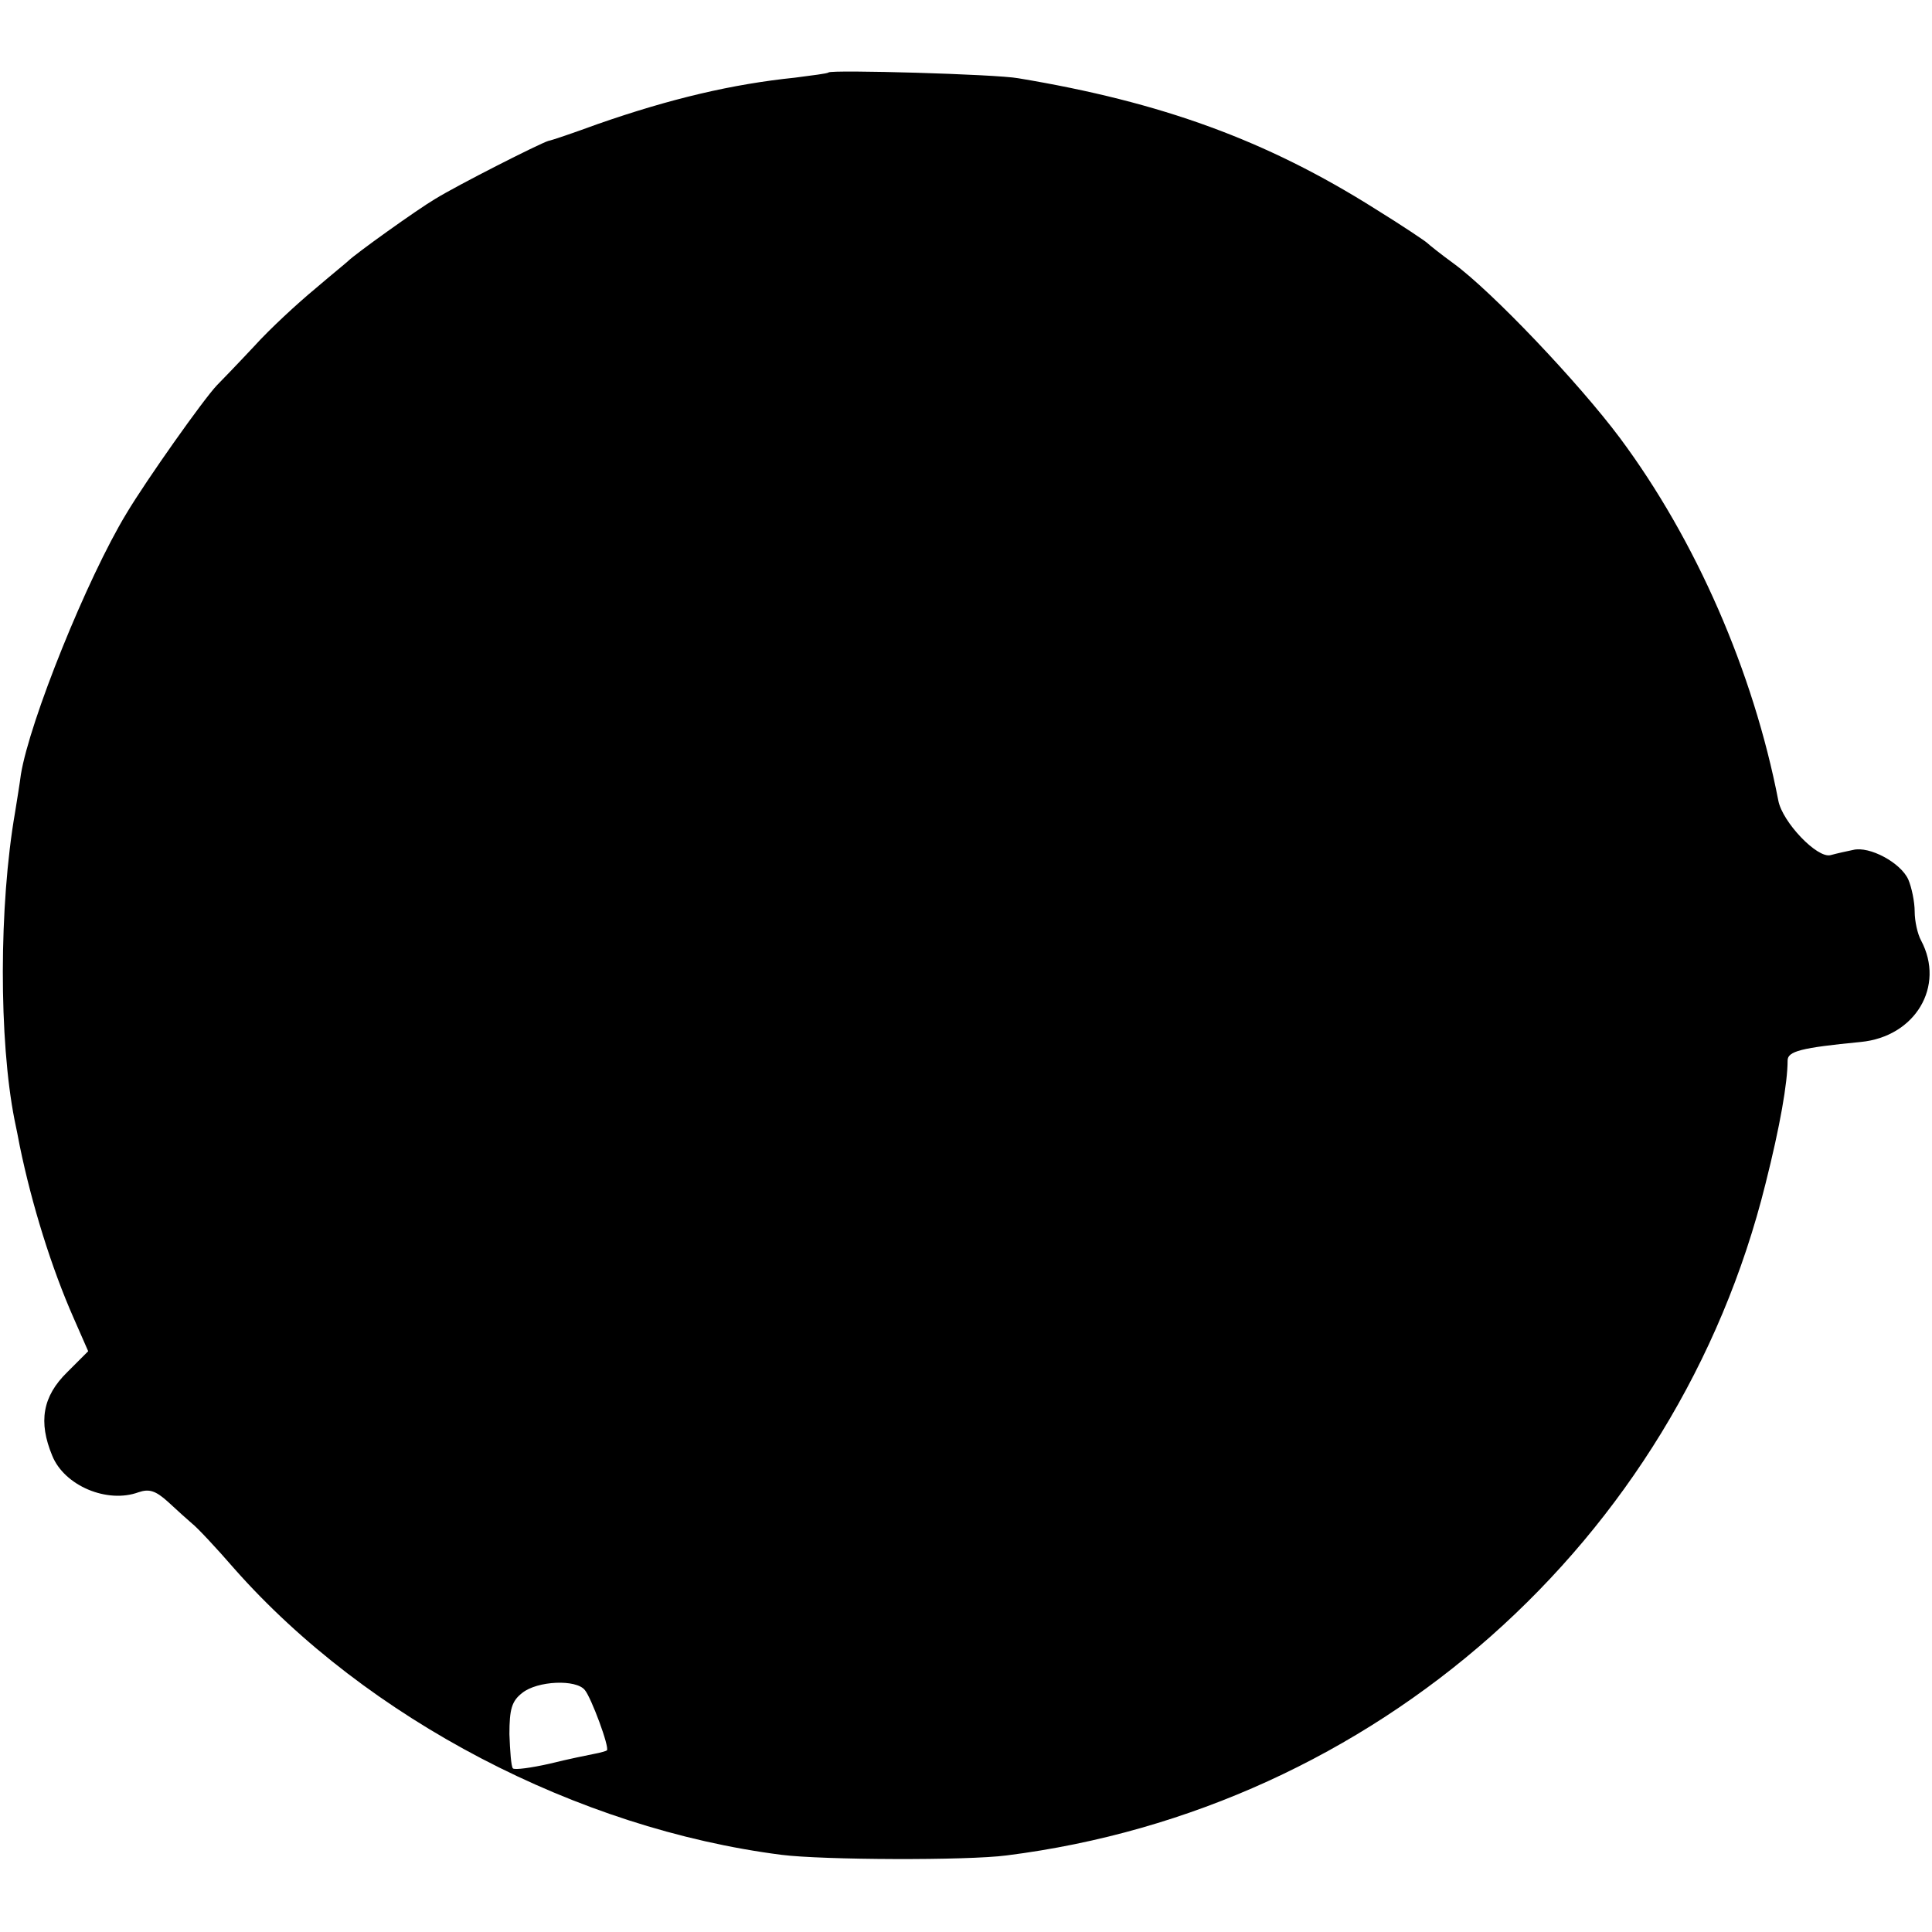
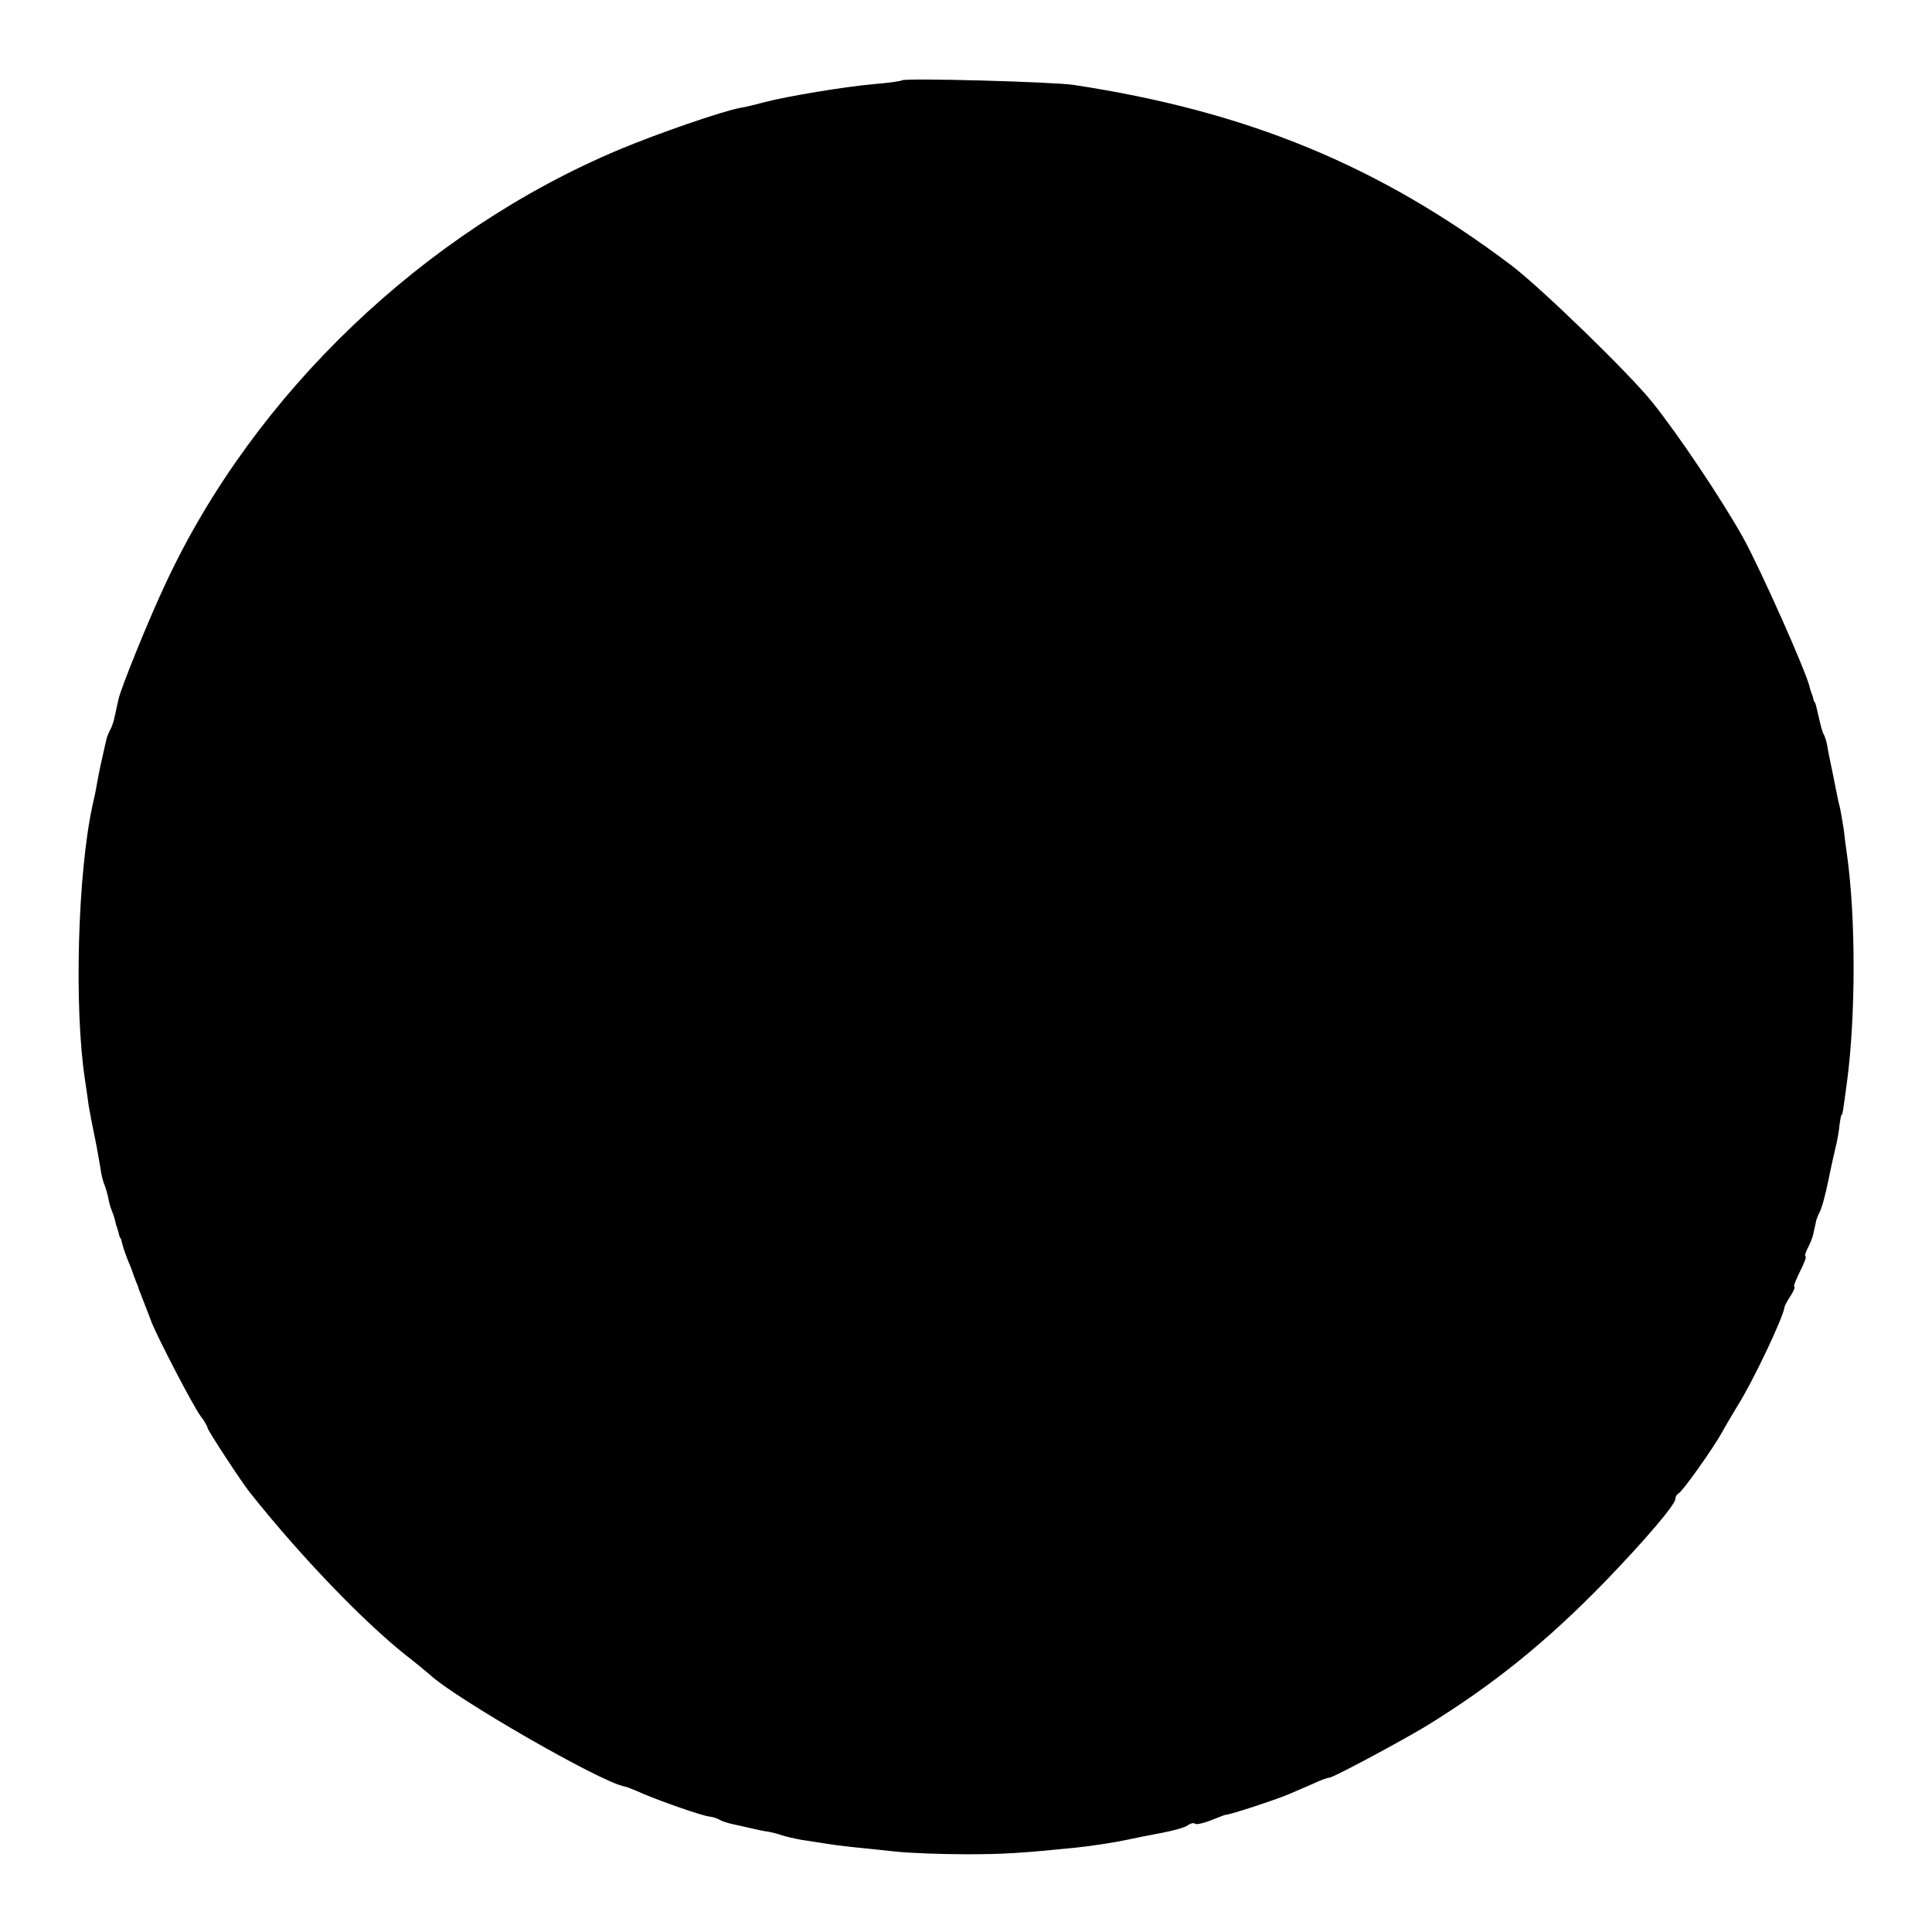
- <svg xmlns="http://www.w3.org/2000/svg" version="1.0" width="16pt" height="16pt" viewBox="0 0 16 16" preserveAspectRatio="xMidYMid meet">
-   <g transform="translate(0,16) scale(0.004805,-0.004805)" fill="#000000" stroke="none">
-     <path d="M1428 3205 c-2 -2 -28 -5 -58 -9 -107 -11 -214 -36 -340 -80 -41 -15 -79 -28 -85 -29 -16 -5 -156 -76 -195 -100 -32 -19 -138 -95 -150 -107 -3 -3 -29 -24 -57 -48 -29 -24 -77 -68 -105 -99 -29 -31 -58 -61 -64 -67 -23 -24 -122 -164 -156 -221 -68 -112 -167 -358 -182 -450 -2 -16 -7 -46 -10 -65 -28 -161 -28 -393 -1 -530 3 -14 7 -34 9 -45 21 -102 55 -211 93 -297 l25 -57 -36 -36 c-43 -42 -50 -86 -26 -144 21 -52 95 -83 149 -63 18 6 29 3 51 -17 15 -14 34 -31 41 -37 8 -6 41 -41 73 -78 229 -259 591 -448 943 -493 71 -9 320 -10 388 -1 634 80 1155 541 1308 1158 25 99 38 174 38 212 0 16 23 22 126 32 94 9 146 96 104 175 -6 11 -11 33 -11 50 0 16 -5 41 -11 55 -13 29 -67 58 -95 51 -10 -2 -28 -6 -39 -9 -23 -6 -83 57 -90 94 -43 222 -142 449 -273 625 -71 95 -220 252 -287 301 -22 16 -42 32 -45 35 -3 3 -43 30 -90 59 -187 118 -368 184 -615 225 -38 7 -322 15 -327 10z m-420 -2788 c11 -13 43 -99 38 -104 -1 -1 -11 -4 -22 -6 -10 -2 -45 -9 -77 -17 -31 -7 -60 -11 -63 -8 -3 3 -5 30 -6 59 0 43 4 57 22 71 26 21 93 24 108 5z" />
+ <svg xmlns="http://www.w3.org/2000/svg" version="1.0" width="512pt" height="512pt" viewBox="0 0 512 512" preserveAspectRatio="xMidYMid meet">
+   <g transform="translate(0,512) scale(0.1,-0.1)" fill="#000000" stroke="none">
+     <path d="M2390 4907 c-3 -2 -36 -7 -75 -10 -78 -7 -229 -32 -290 -48 -22 -6 -51 -13 -64 -15 -48 -9 -216 -67 -319 -110 -518 -217 -968 -647 -1202 -1148 -45 -95 -119 -278 -126 -309 -3 -12 -7 -33 -10 -46 -3 -14 -8 -29 -12 -35 -3 -6 -7 -15 -9 -21 -1 -5 -5 -21 -8 -35 -6 -26 -12 -53 -19 -92 -2 -13 -7 -36 -11 -53 -39 -180 -49 -534 -20 -725 4 -25 8 -56 10 -70 4 -23 7 -39 21 -108 3 -15 7 -40 10 -57 2 -16 7 -37 11 -45 3 -8 8 -24 10 -35 2 -11 6 -27 10 -35 3 -8 7 -19 8 -25 1 -5 3 -13 5 -17 1 -5 4 -12 5 -18 1 -5 3 -11 5 -12 1 -2 3 -10 5 -18 2 -8 9 -28 16 -45 7 -16 13 -33 14 -37 2 -5 4 -10 5 -13 1 -3 3 -8 5 -12 1 -5 7 -21 14 -38 6 -16 17 -43 23 -60 18 -44 107 -216 129 -247 11 -14 19 -29 19 -32 0 -6 91 -145 112 -171 135 -170 300 -341 413 -431 27 -21 56 -45 64 -52 66 -62 451 -284 515 -296 6 -1 29 -10 51 -20 50 -21 155 -58 175 -60 9 -1 20 -5 26 -8 6 -4 21 -9 35 -12 13 -3 35 -8 49 -11 14 -3 34 -8 45 -9 11 -2 27 -6 35 -9 8 -3 33 -9 55 -13 22 -3 51 -8 65 -10 29 -5 87 -11 185 -21 39 -4 122 -7 185 -7 100 0 147 3 295 18 39 4 103 14 135 21 14 3 52 11 85 17 33 6 66 15 73 21 7 5 15 7 19 4 3 -3 22 1 42 9 20 8 38 15 41 15 7 -1 130 39 165 54 17 7 46 20 65 28 19 9 38 16 43 16 12 1 187 95 257 137 177 109 317 222 471 380 111 115 189 207 189 222 0 6 4 12 8 14 10 4 93 121 116 163 9 17 28 48 41 70 41 65 119 230 124 260 1 6 9 20 17 32 8 13 12 23 9 23 -3 0 4 18 15 40 11 22 18 40 15 40 -3 0 -1 9 5 21 6 11 14 30 16 42 3 12 6 27 7 32 2 6 5 15 8 20 6 10 17 49 25 90 4 19 8 40 21 95 3 14 7 36 8 50 2 14 4 25 5 25 3 0 4 8 15 90 23 174 23 433 0 598 -3 20 -7 52 -9 70 -3 17 -7 43 -10 57 -4 14 -8 36 -11 50 -3 14 -7 36 -10 50 -3 14 -8 38 -11 54 -2 16 -7 33 -10 38 -3 4 -7 18 -10 30 -9 38 -12 53 -14 56 -2 1 -4 7 -5 12 -1 6 -4 12 -5 15 -1 3 -3 8 -4 13 -6 34 -129 311 -177 398 -58 103 -171 272 -241 359 -63 78 -294 302 -373 362 -350 264 -699 408 -1160 478 -51 8 -448 19 -455 12z" />
  </g>
</svg>
